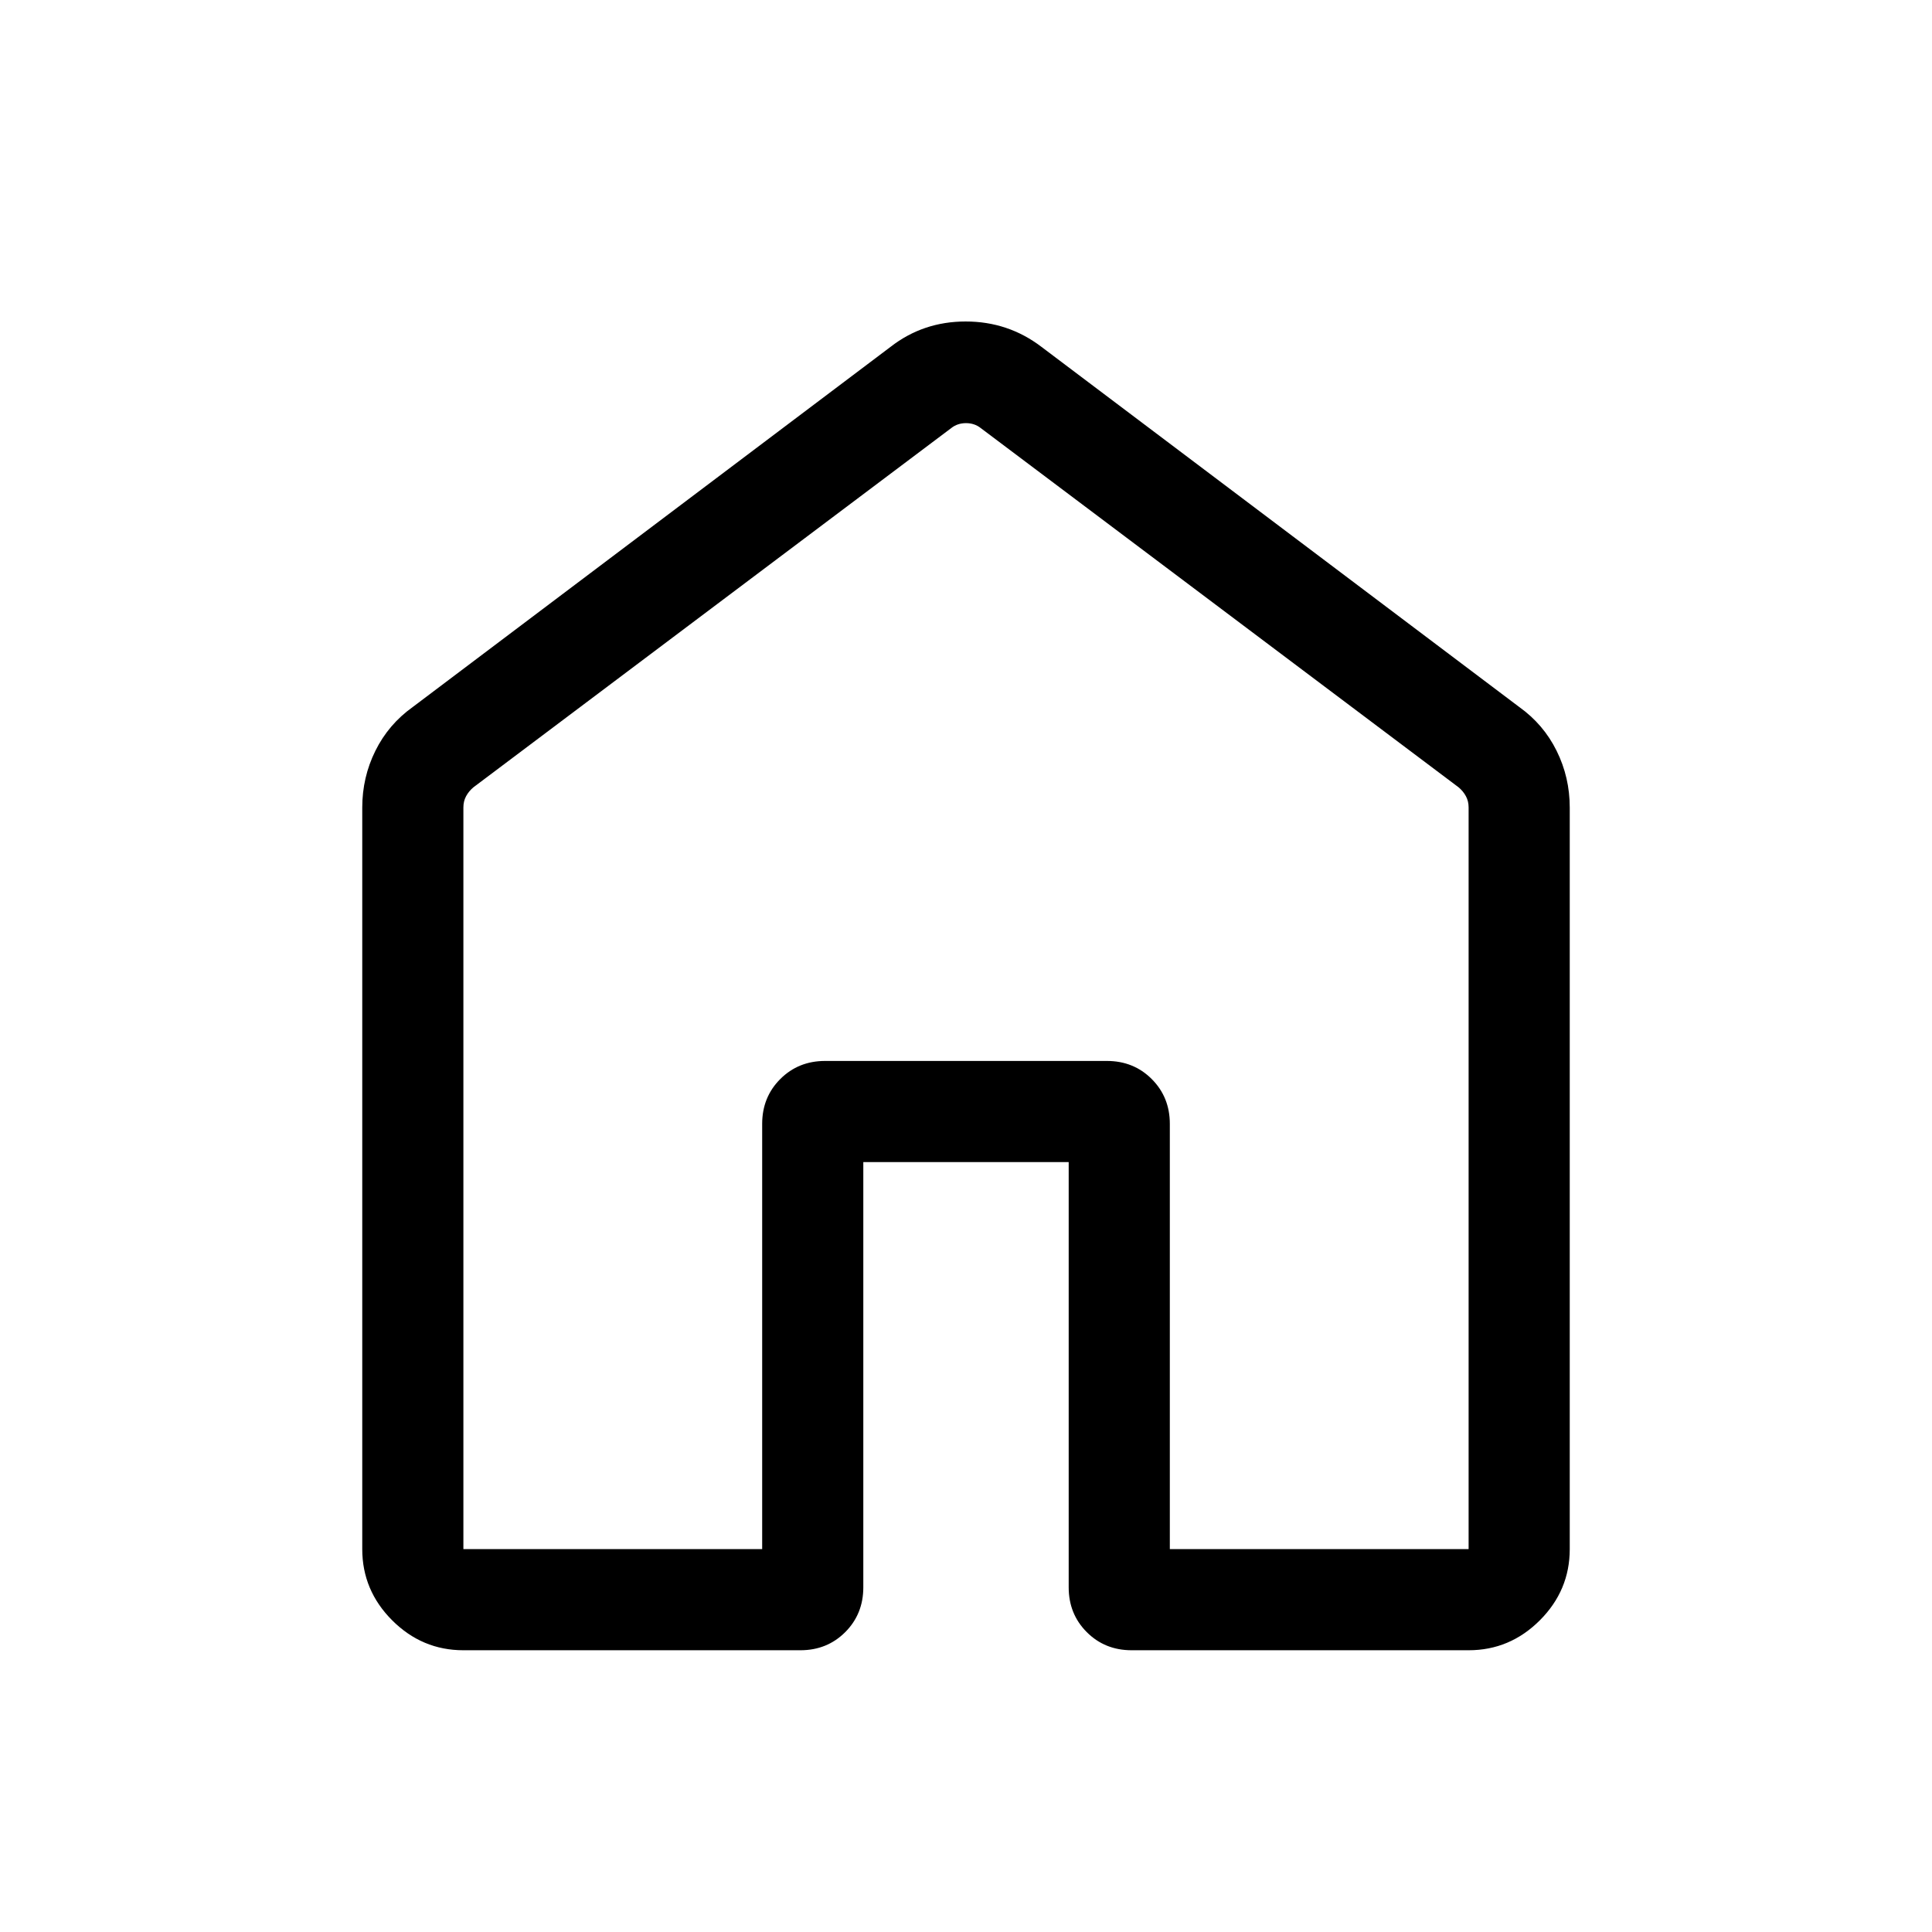
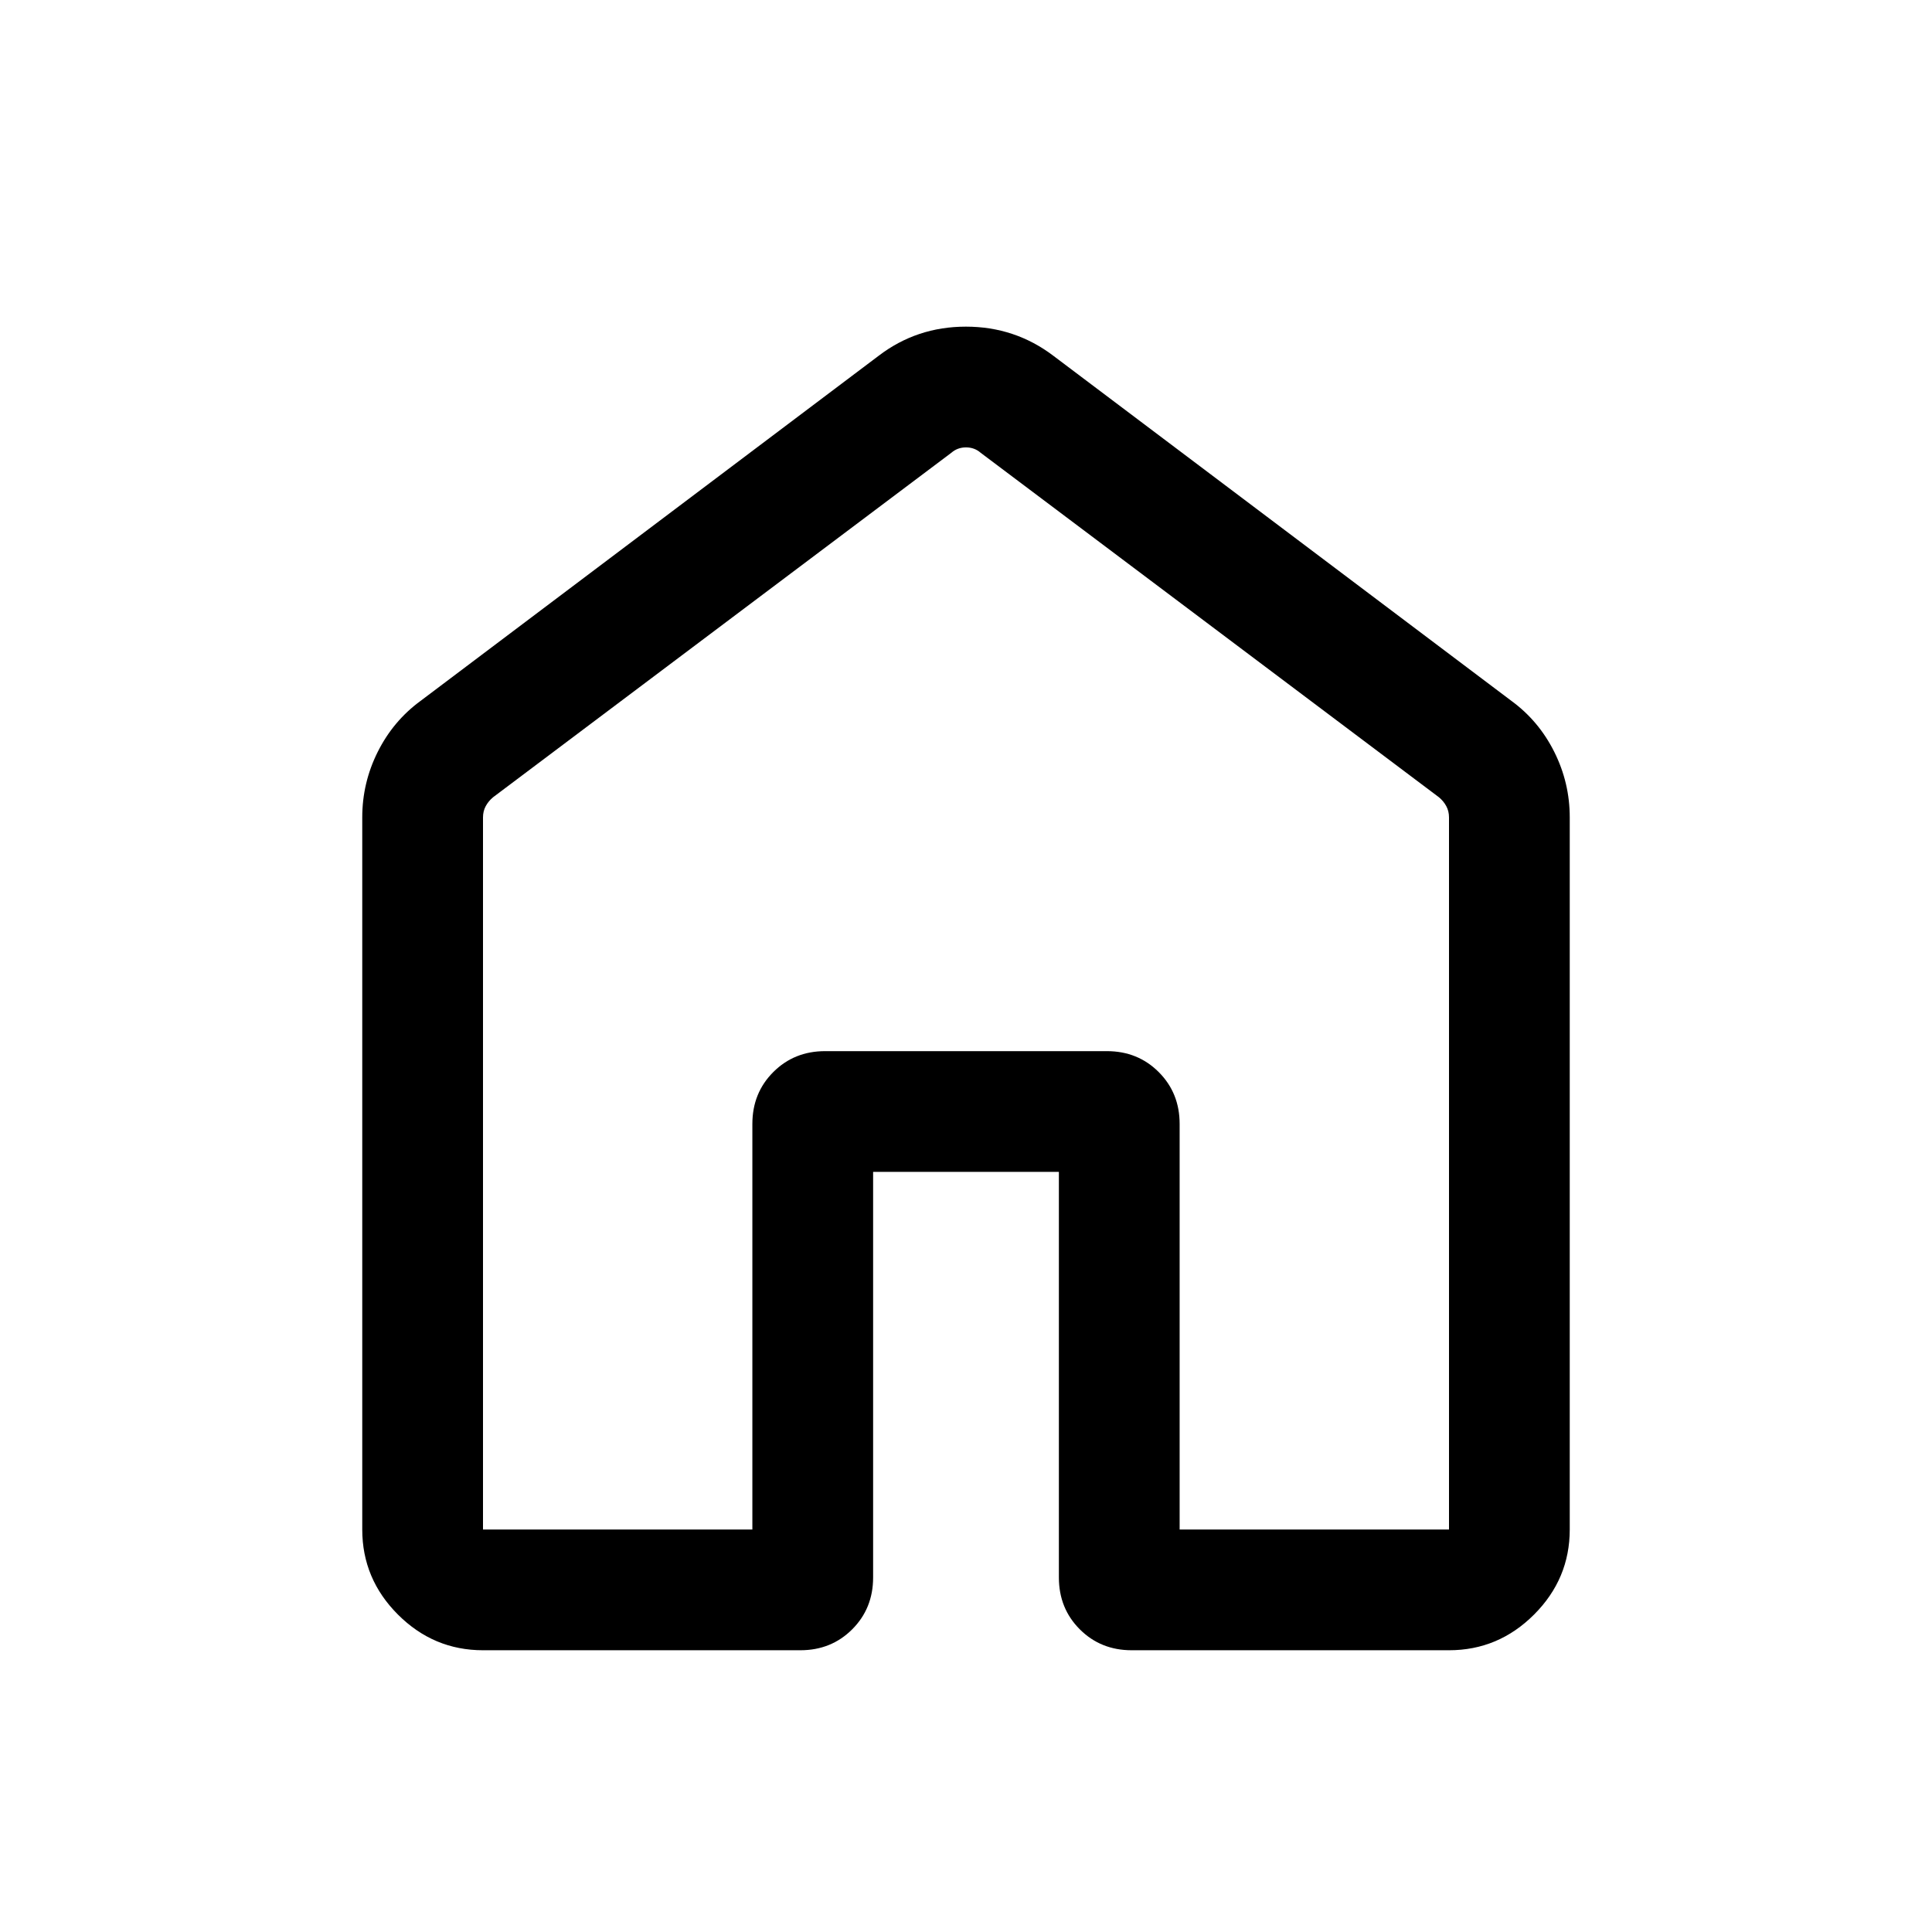
- <svg xmlns="http://www.w3.org/2000/svg" height="40" viewBox="0 -960 960 960" width="40">
-   <path d="M230.256-190.256h148.463v-211.283q0-13.294 8.993-22.288 8.994-8.993 22.289-8.993h139.998q13.295 0 22.288 8.993 8.994 8.994 8.994 22.288v211.283h148.463v-368.547q0-3.077-1.347-5.577-1.346-2.5-3.654-4.424L487.308-747.307q-3.077-2.436-7.308-2.436t-7.308 2.436L235.257-568.804q-2.308 1.924-3.654 4.424-1.347 2.5-1.347 5.577v368.547Zm-50.255 0v-368.462q0-15.032 6.523-28.204 6.522-13.173 18.605-21.795l237.435-178.974q16.177-12.564 37.268-12.564t37.604 12.564l237.435 178.974q12.083 8.622 18.605 21.795 6.523 13.172 6.523 28.204v368.462q0 20.518-14.869 35.386-14.868 14.869-35.386 14.869H562.308q-13.295 0-22.288-8.994-8.994-8.993-8.994-22.288v-211.282H428.974v211.282q0 13.295-8.994 22.288-8.993 8.994-22.288 8.994H230.256q-20.518 0-35.386-14.869-14.869-14.868-14.869-35.386ZM480-470.718Z" />
+ <svg xmlns="http://www.w3.org/2000/svg" height="24" viewBox="0 -960 960 960" width="24">
+   <path d="M240-200h133.847v-201.539q0-15.365 10.394-25.759t25.76-10.394h139.998q15.366 0 25.76 10.394 10.394 10.394 10.394 25.759V-200H720v-353.846q0-3.077-1.346-5.577-1.347-2.5-3.654-4.423L487.308-735q-3.077-2.692-7.308-2.692T472.692-735L245-563.846q-2.307 1.923-3.654 4.423-1.346 2.5-1.346 5.577V-200Zm-59.999 0v-353.846q0-17.173 7.683-32.538 7.683-15.365 21.24-25.307l227.692-171.538q18.953-14.462 43.322-14.462 24.369 0 43.446 14.462l227.692 171.538q13.557 9.942 21.24 25.307 7.683 15.365 7.683 32.538V-200q0 24.538-17.731 42.268-17.73 17.731-42.268 17.731H562.308q-15.365 0-25.76-10.395-10.394-10.394-10.394-25.759v-201.539h-92.308v201.539q0 15.365-10.394 25.759-10.395 10.395-25.76 10.395H240q-24.538 0-42.268-17.731-17.731-17.73-17.731-42.268ZM480-469.231Z" />
</svg>
